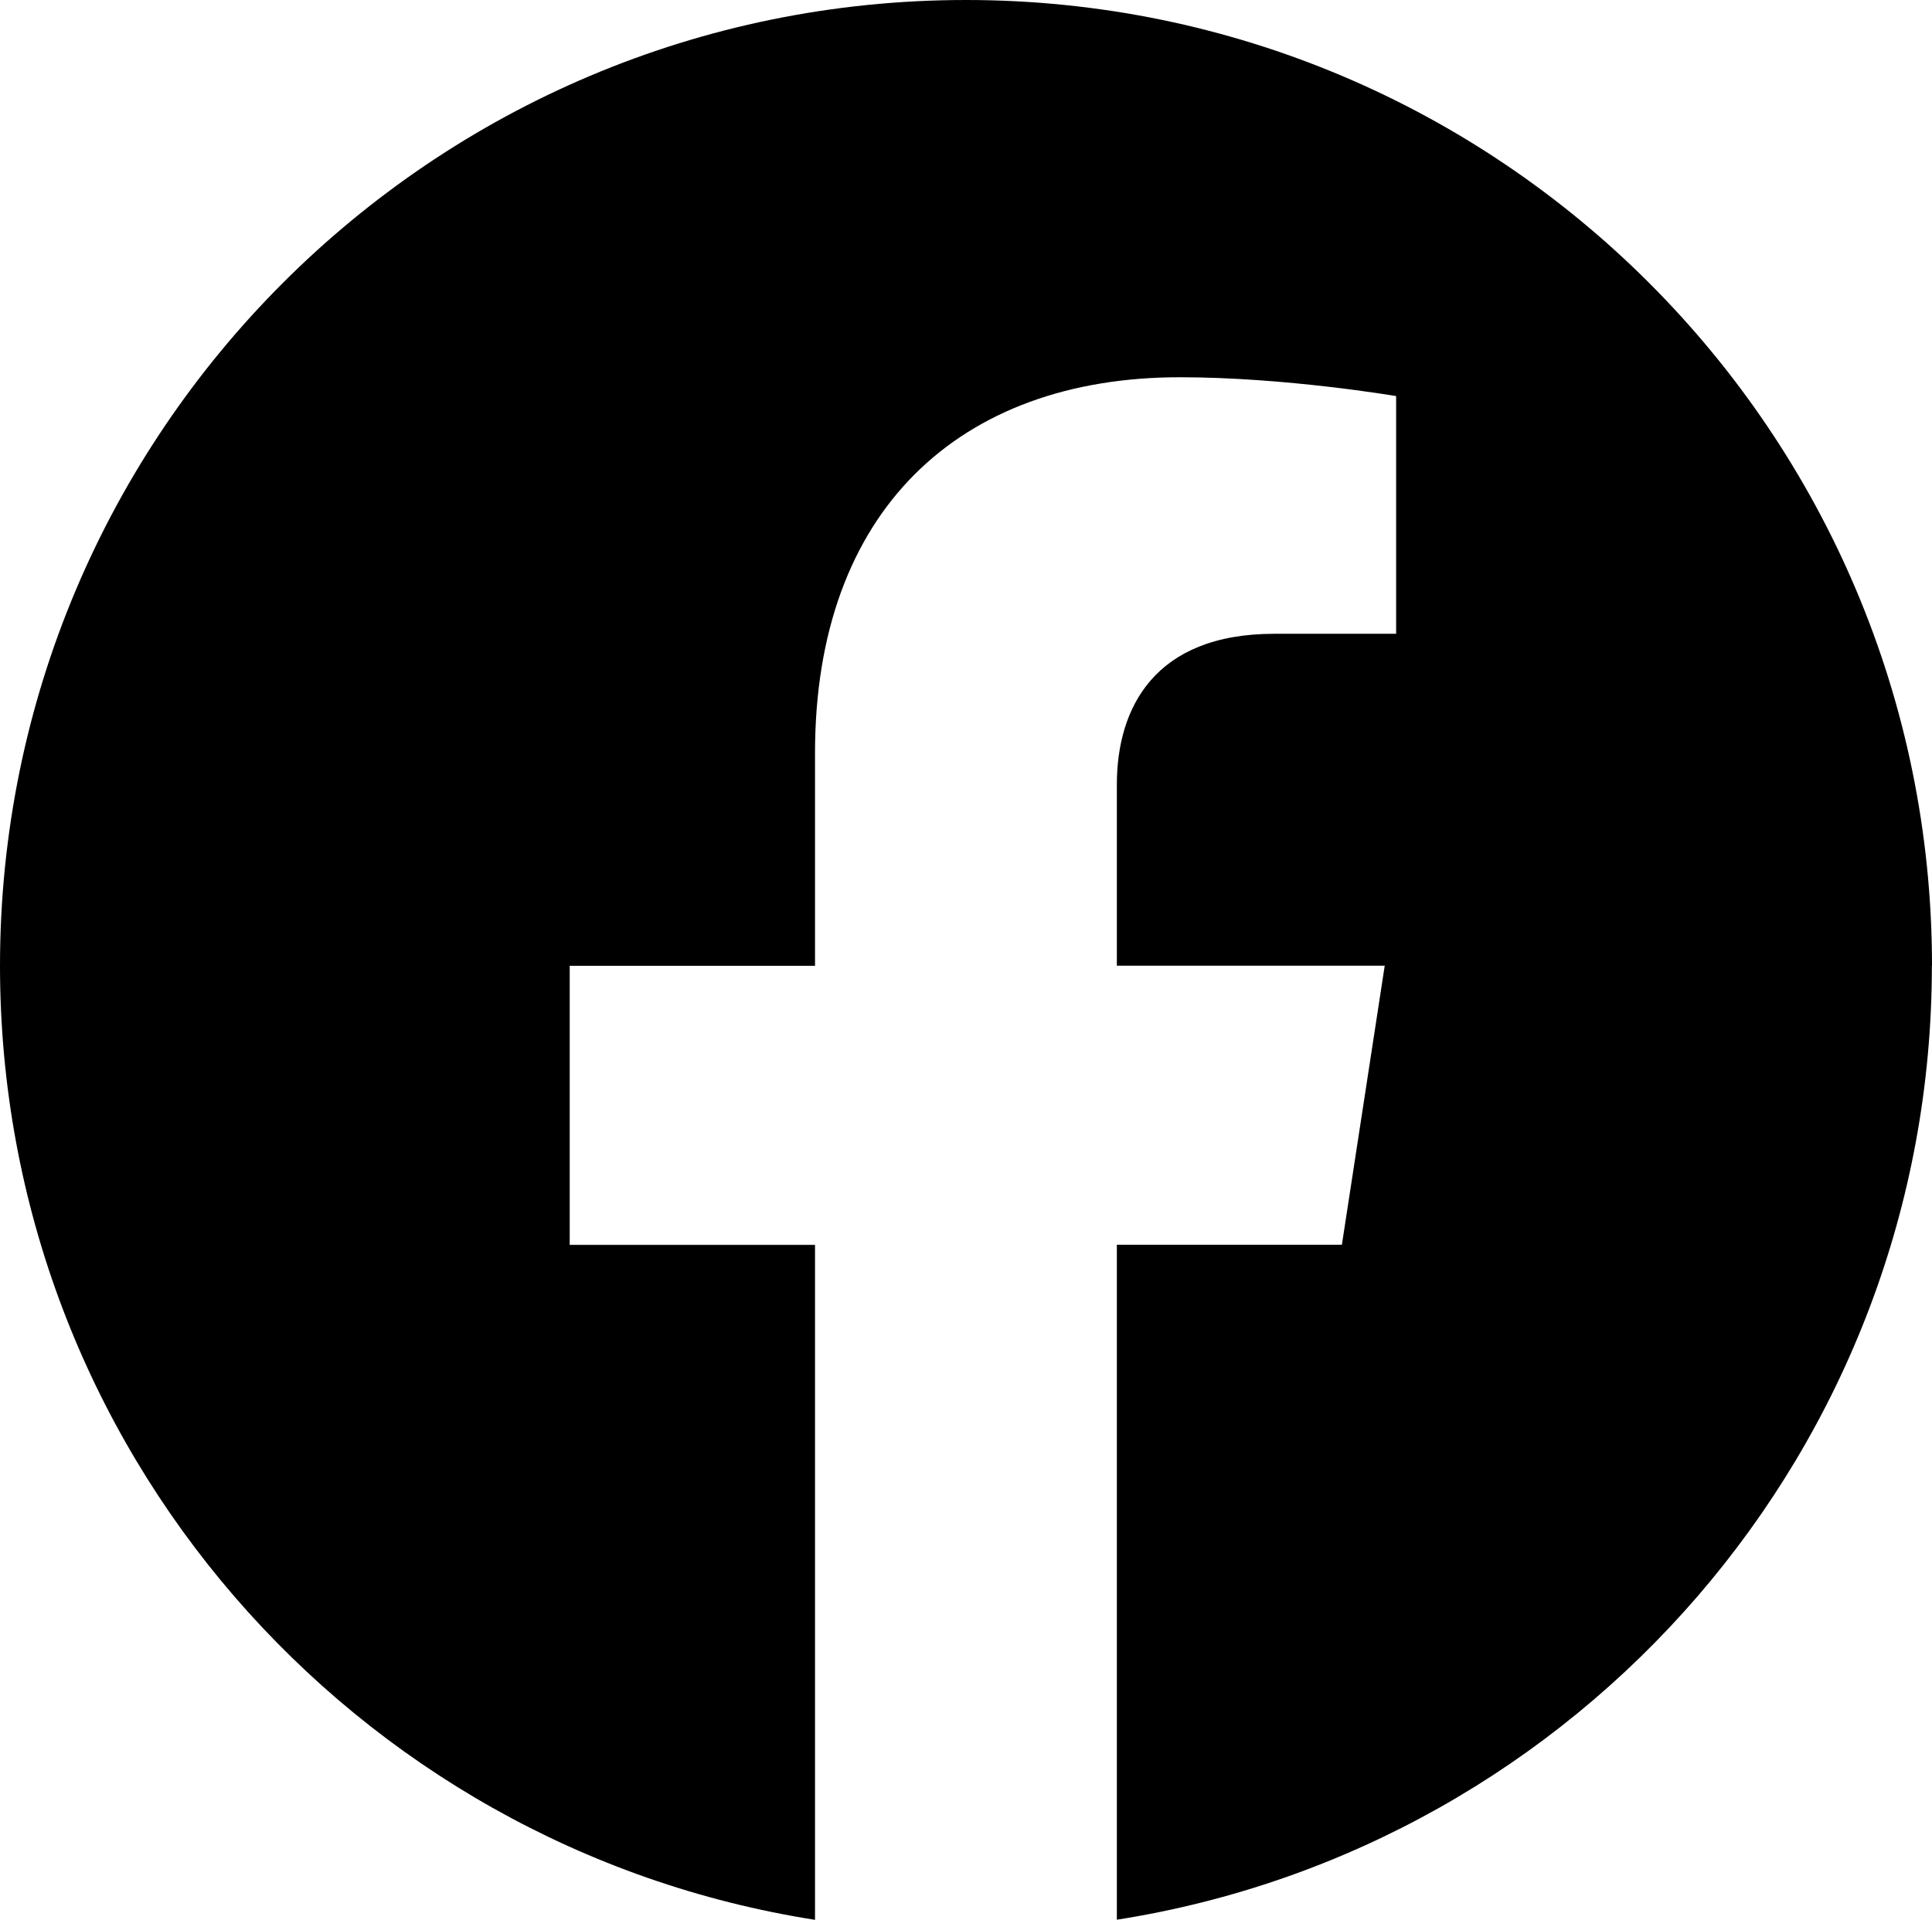
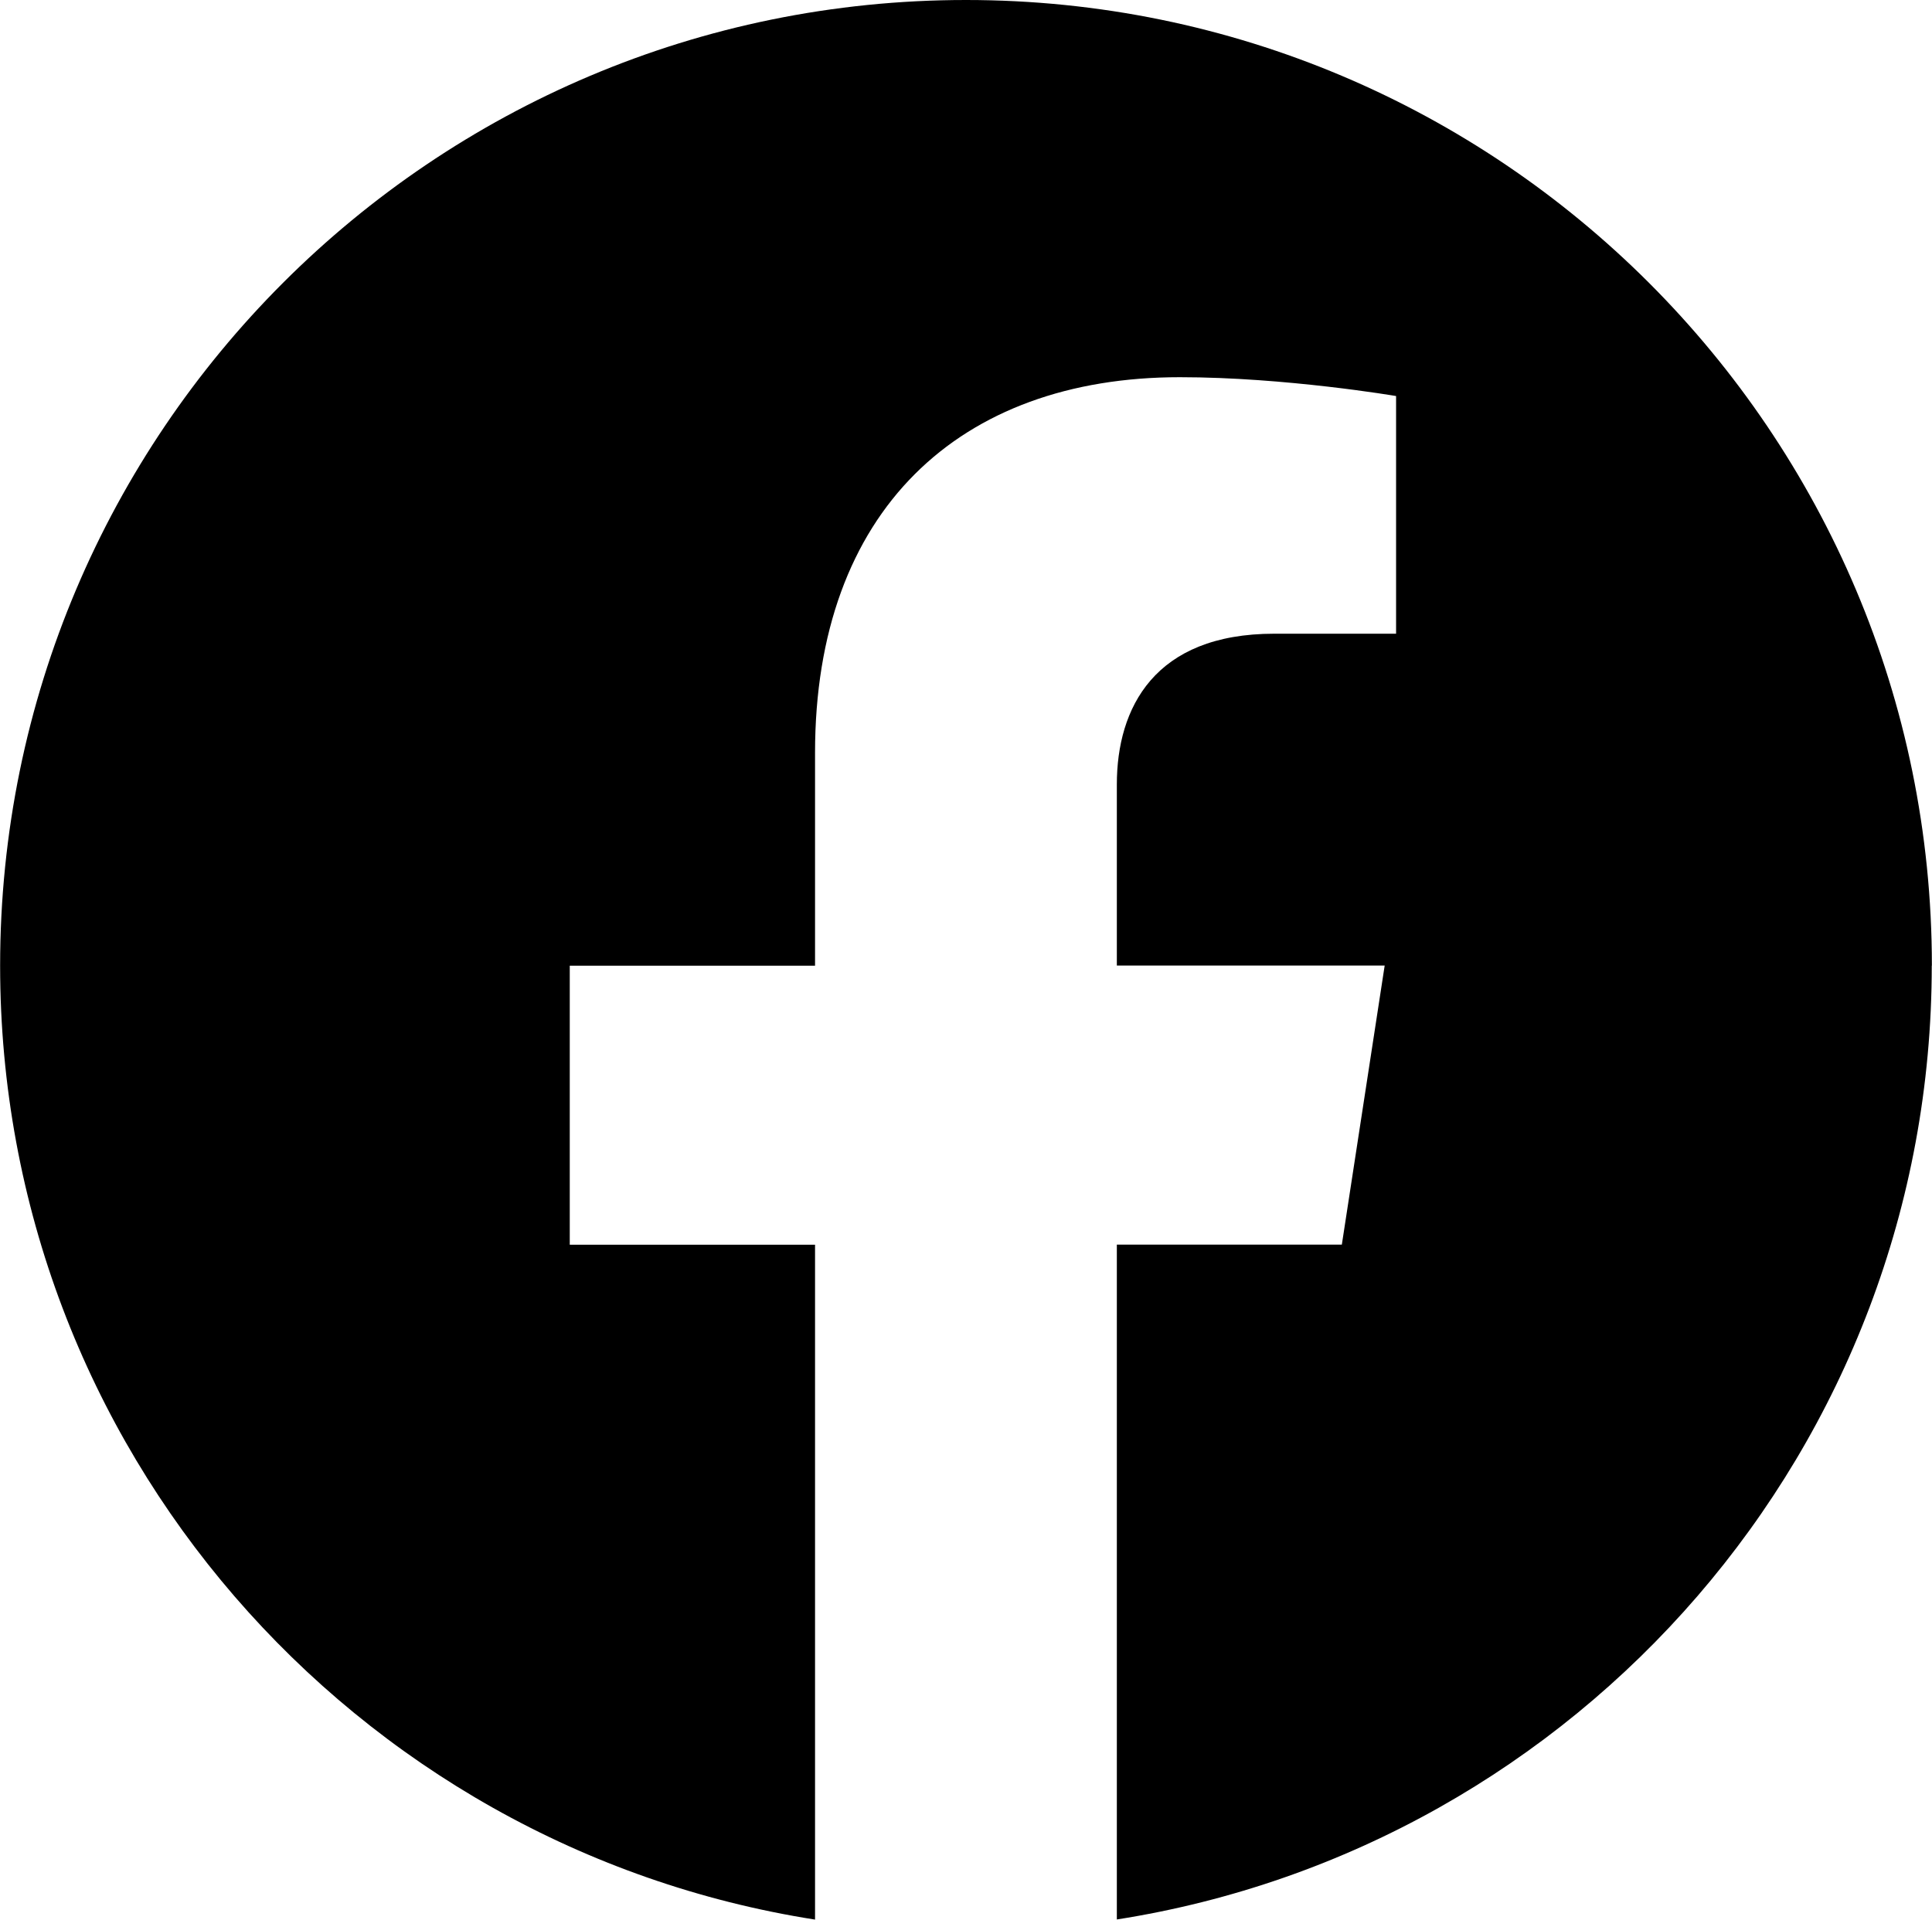
- <svg xmlns="http://www.w3.org/2000/svg" width="16.098" height="16" viewBox="0 0 16.098 16" aria-labelledby="facebookTitle">
+ <svg xmlns="http://www.w3.org/2000/svg" width="16.1" height="16" viewBox="0 0 16.098 16" aria-labelledby="facebookTitle">
  <path d="m16.098 8.049c0-4.446-3.604-8.049-8.049-8.049-4.445 0-8.049 3.603-8.049 8.049 0 4.018 2.943 7.347 6.791 7.951v-5.625h-2.044v-2.326h2.044v-1.774c0-2.018 1.202-3.131 3.04-3.131 0.881 0 1.802 0.157 1.802 0.157v1.981h-1.015c-1 0-1.312 0.62-1.312 1.256v1.51h2.232l-0.357 2.326h-1.875v5.625c3.848-0.604 6.791-3.933 6.791-7.951" />
</svg>
